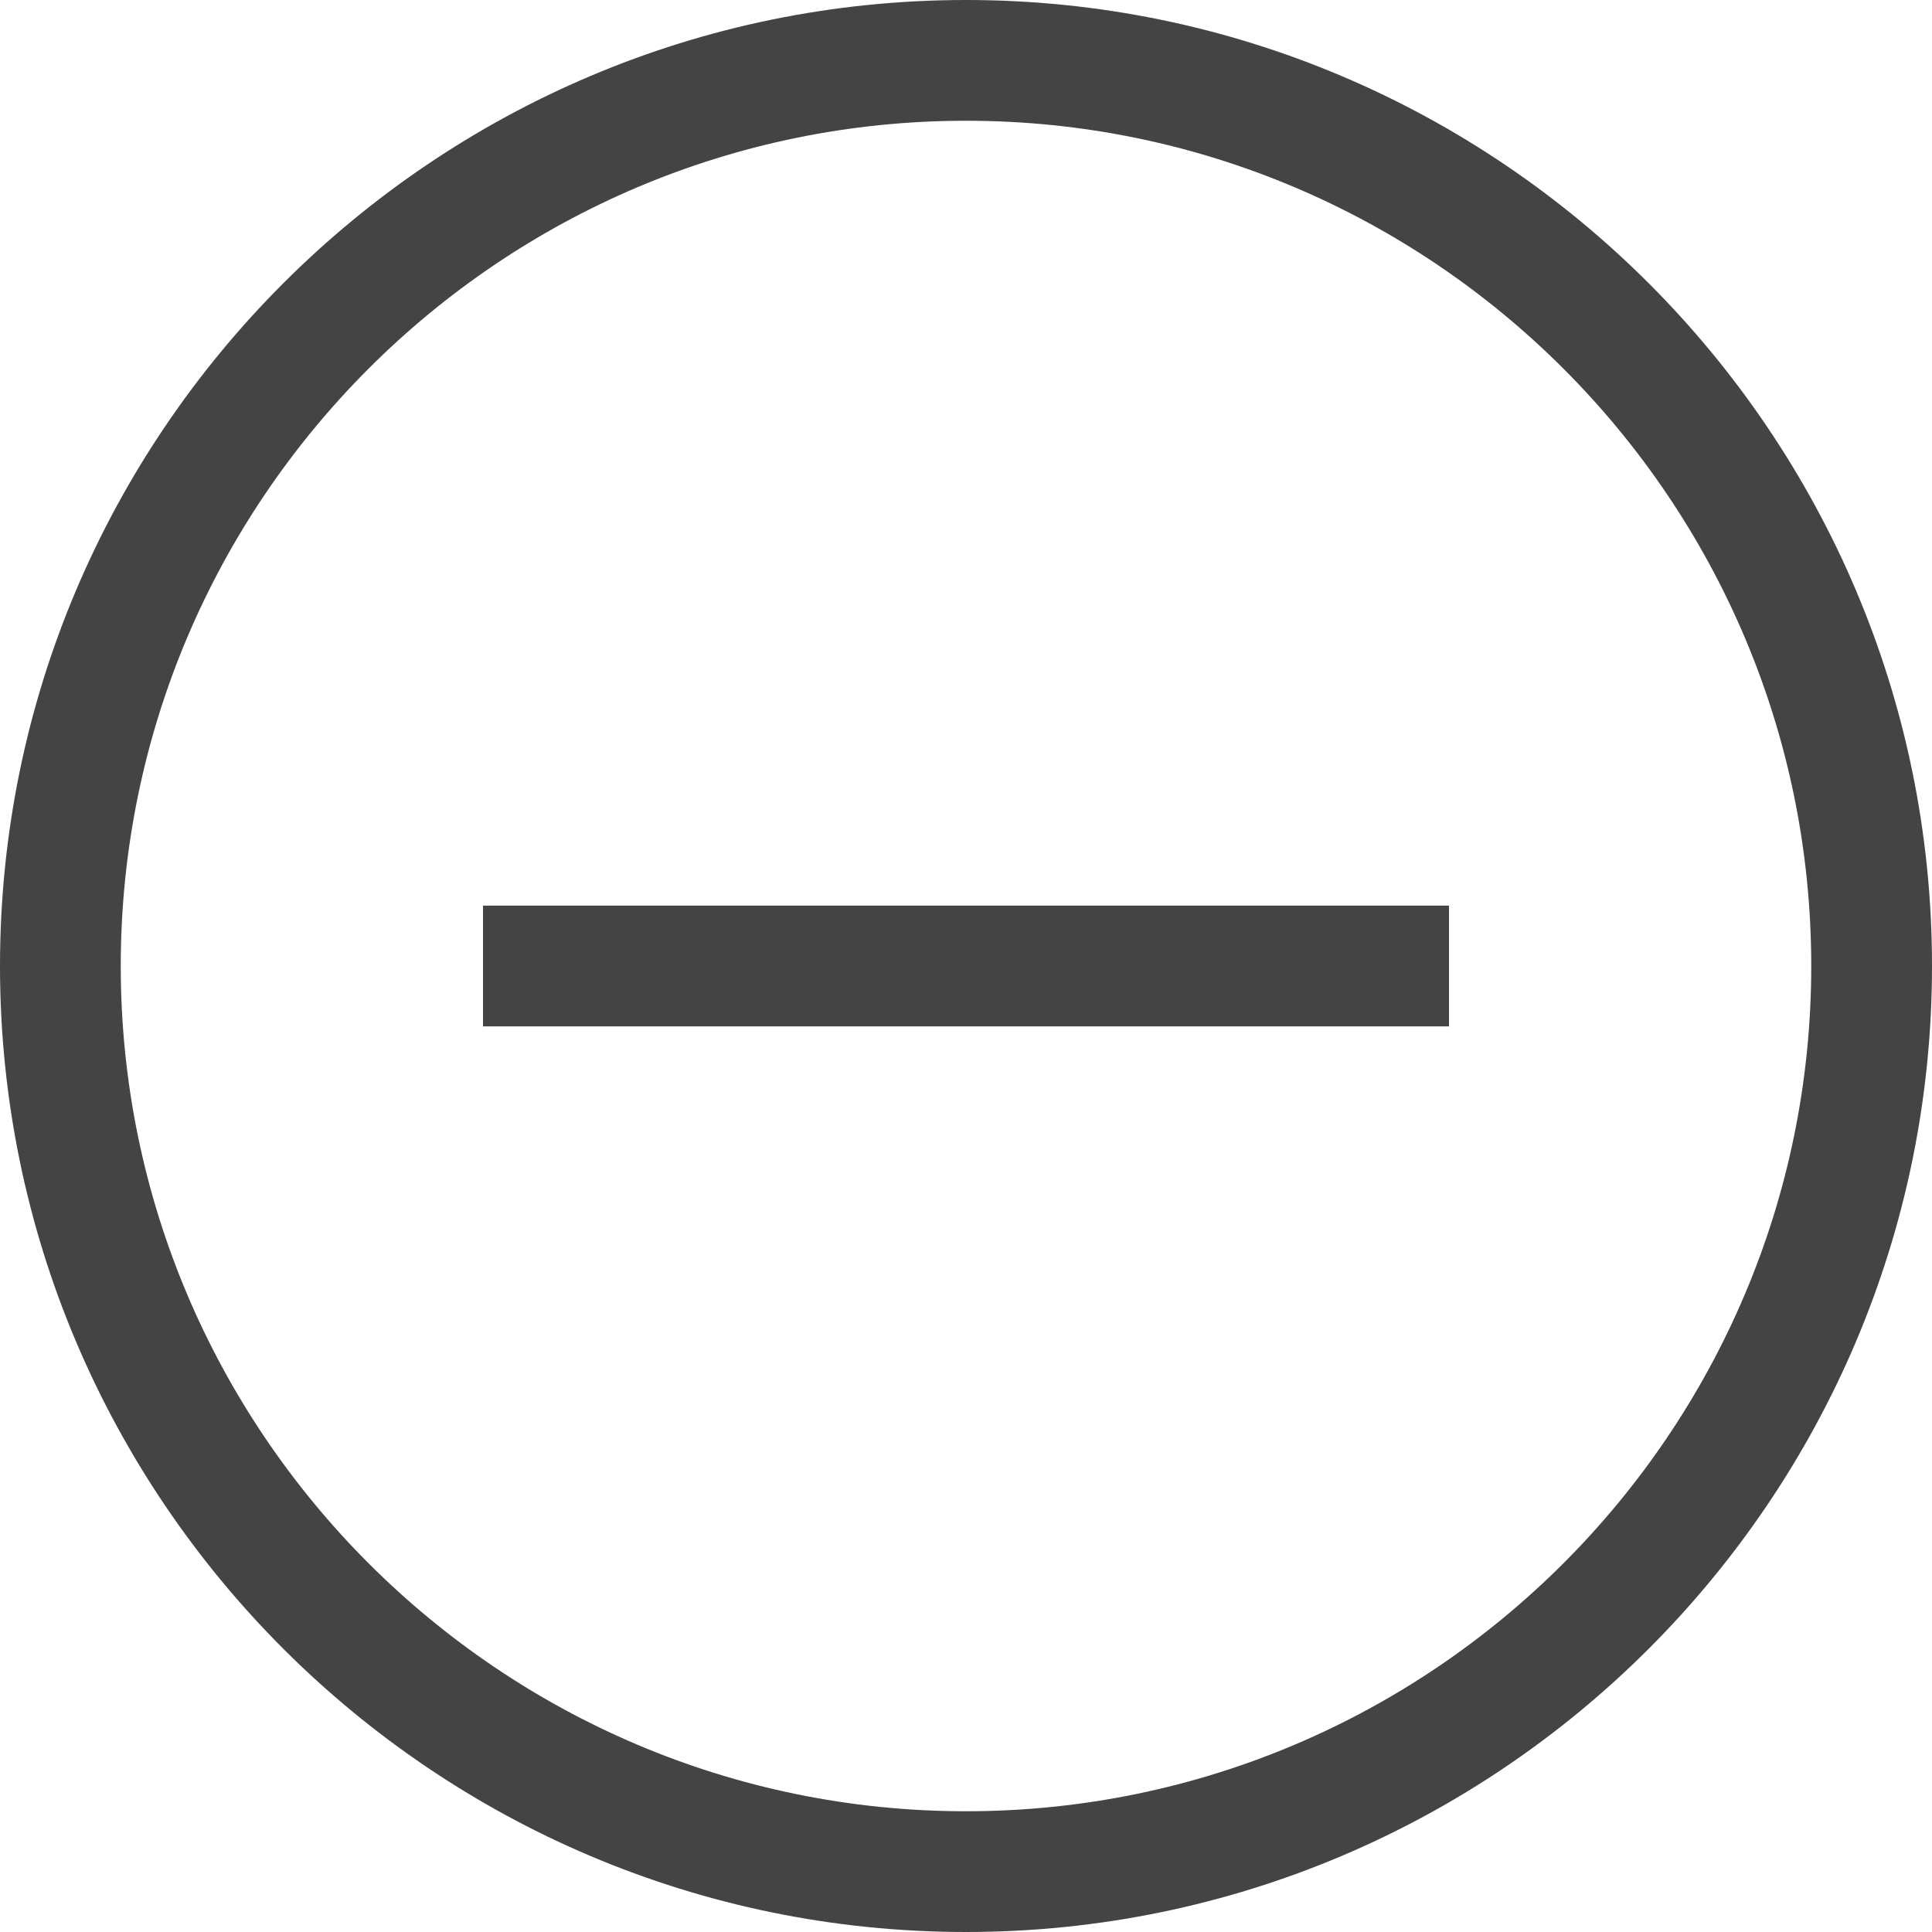
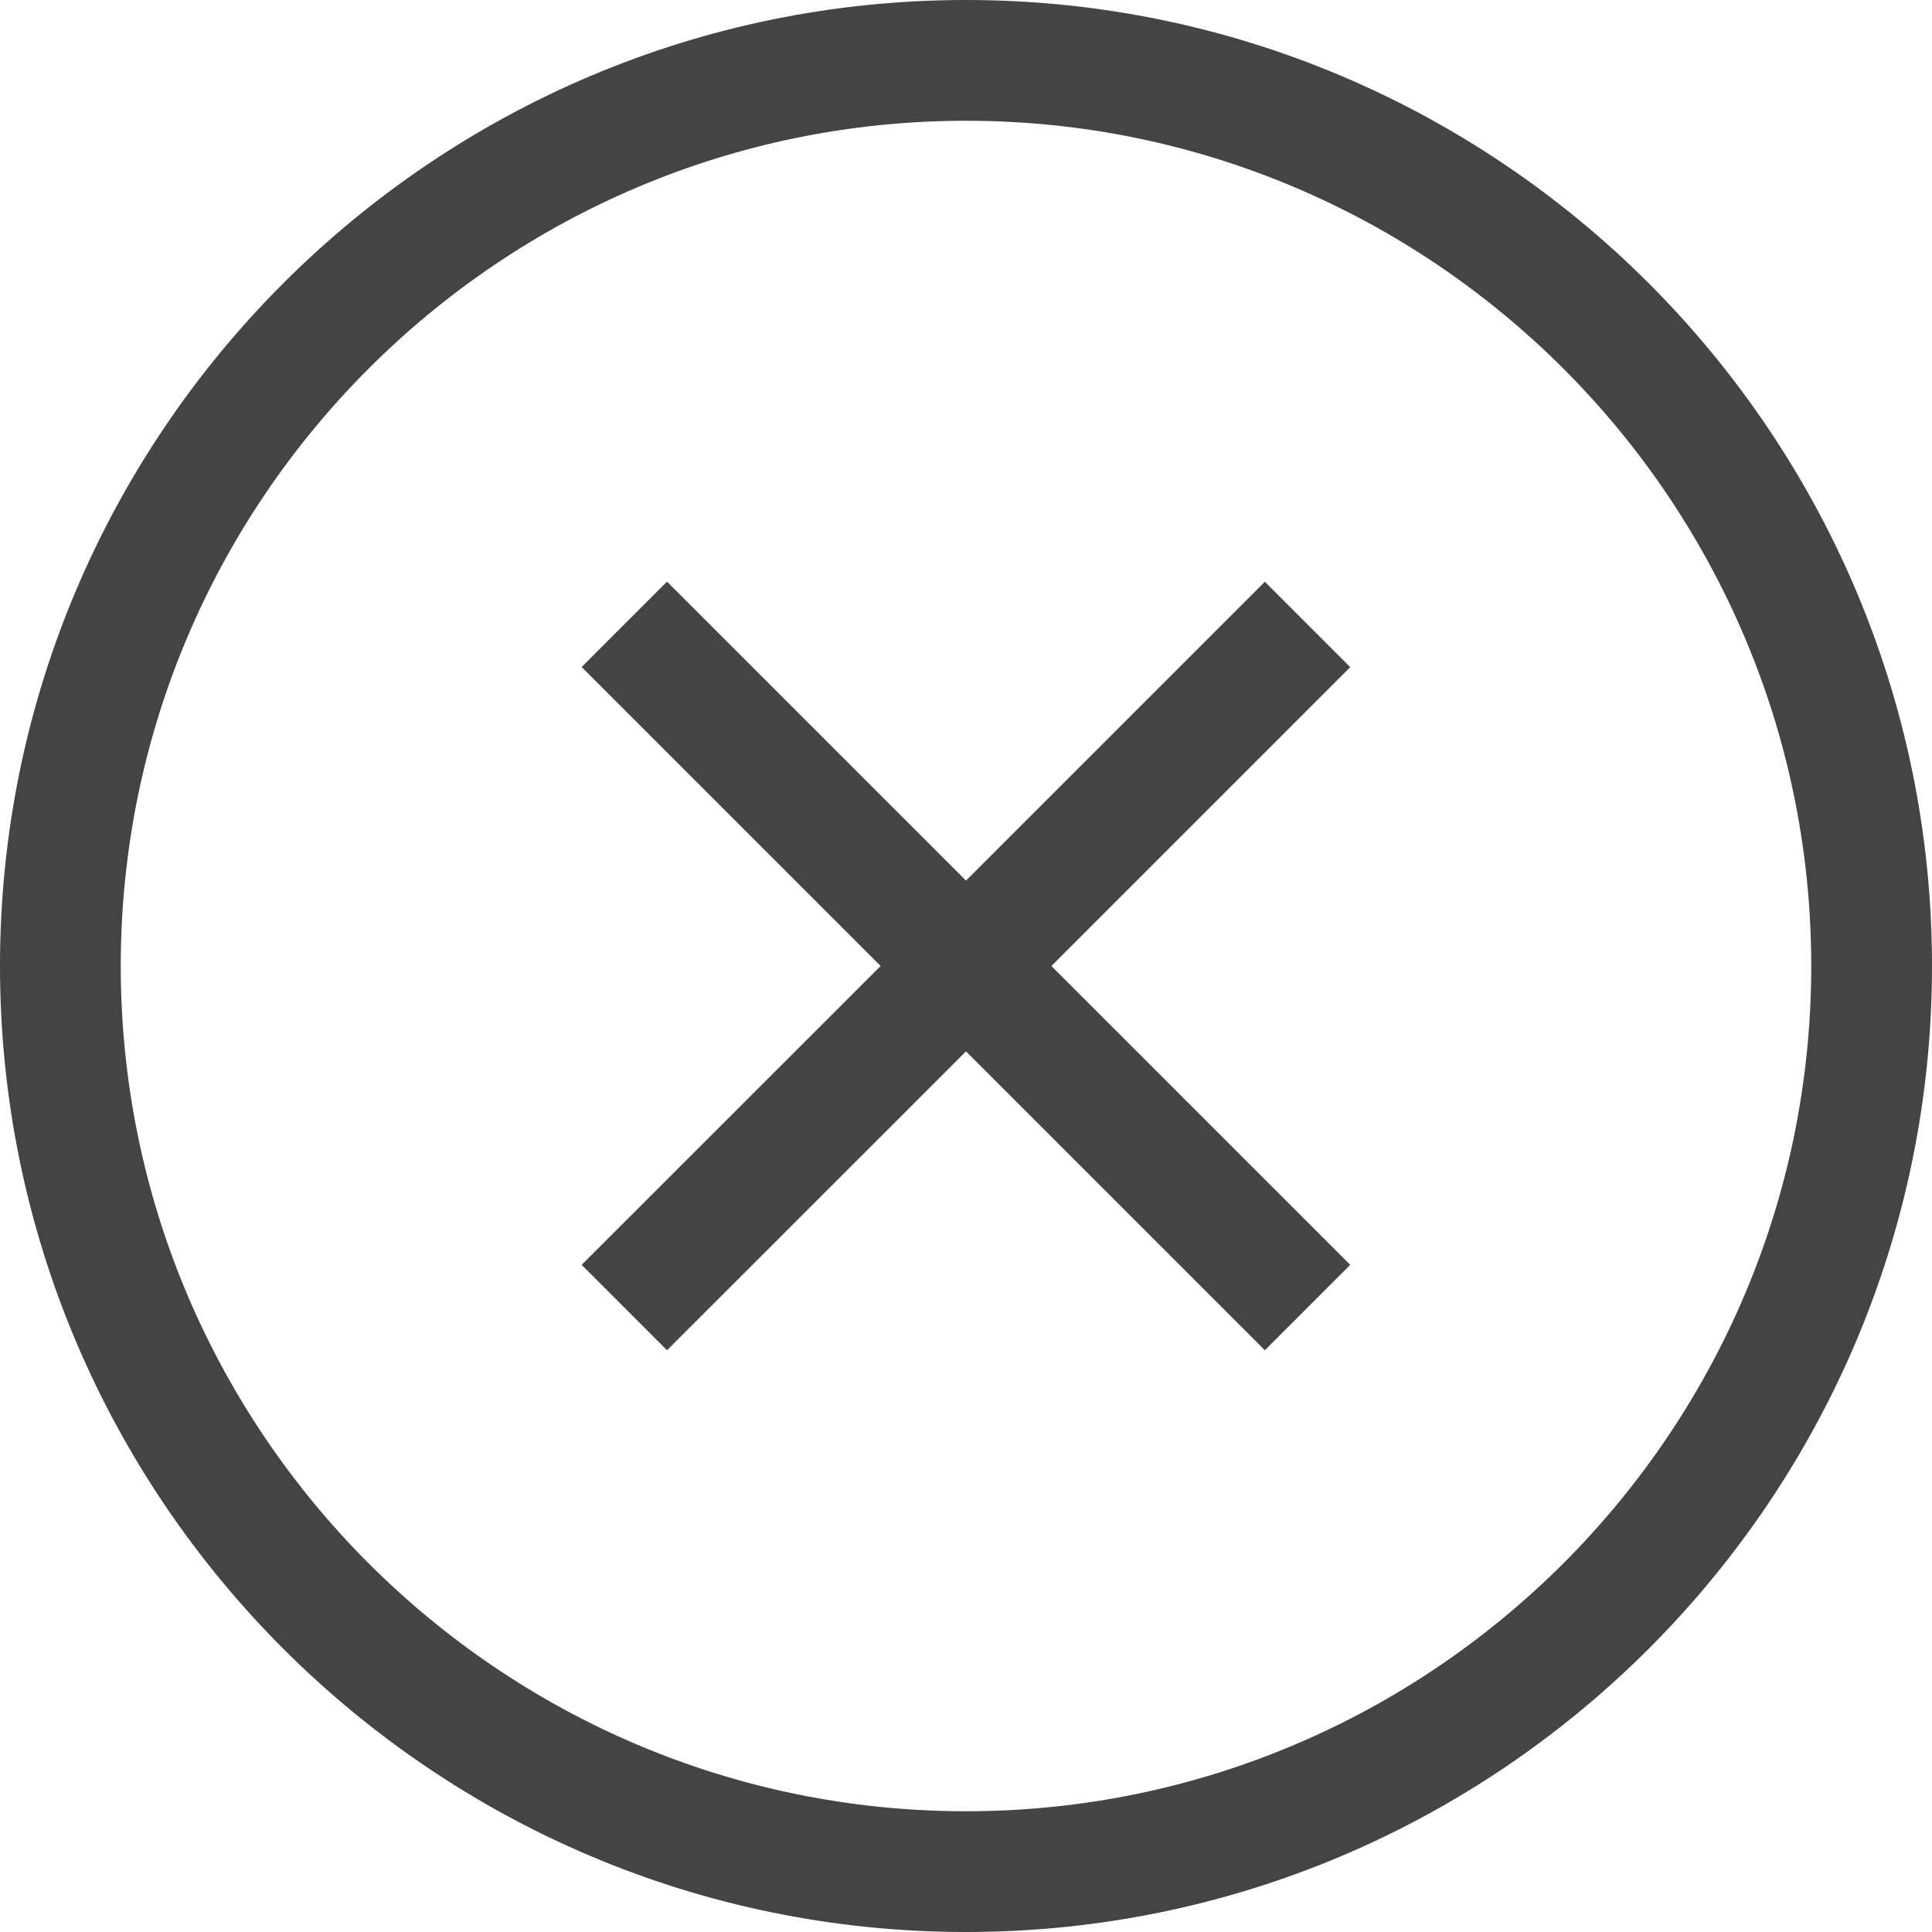
<svg xmlns="http://www.w3.org/2000/svg" version="1.1" width="32" height="32" viewBox="0 0 32 32">
-   <path fill="#444444" d="M16 32c-8.822 0-16-7.178-16-16s7.178-16 16-16 16 7.178 16 16-7.178 16-16 16zM16 2c-7.718 0-14 6.28-14 14 0 7.718 6.282 14 14 14s14-6.282 14-14c0-7.72-6.282-14-14-14zM8 15h16v2h-16v-2z" />
+   <path fill="#444444" d="M16 32c-8.822 0-16-7.178-16-16s7.178-16 16-16 16 7.178 16 16-7.178 16-16 16zM16 2c-7.718 0-14 6.28-14 14 0 7.718 6.282 14 14 14s14-6.282 14-14c0-7.72-6.282-14-14-14zM22.364 11.050l-1.414-1.414-4.95 4.95-4.952-4.952-1.414 1.414 4.952 4.952-4.952 4.95 1.414 1.414 4.952-4.95 4.95 4.95 1.414-1.414-4.95-4.95z" />
</svg>
